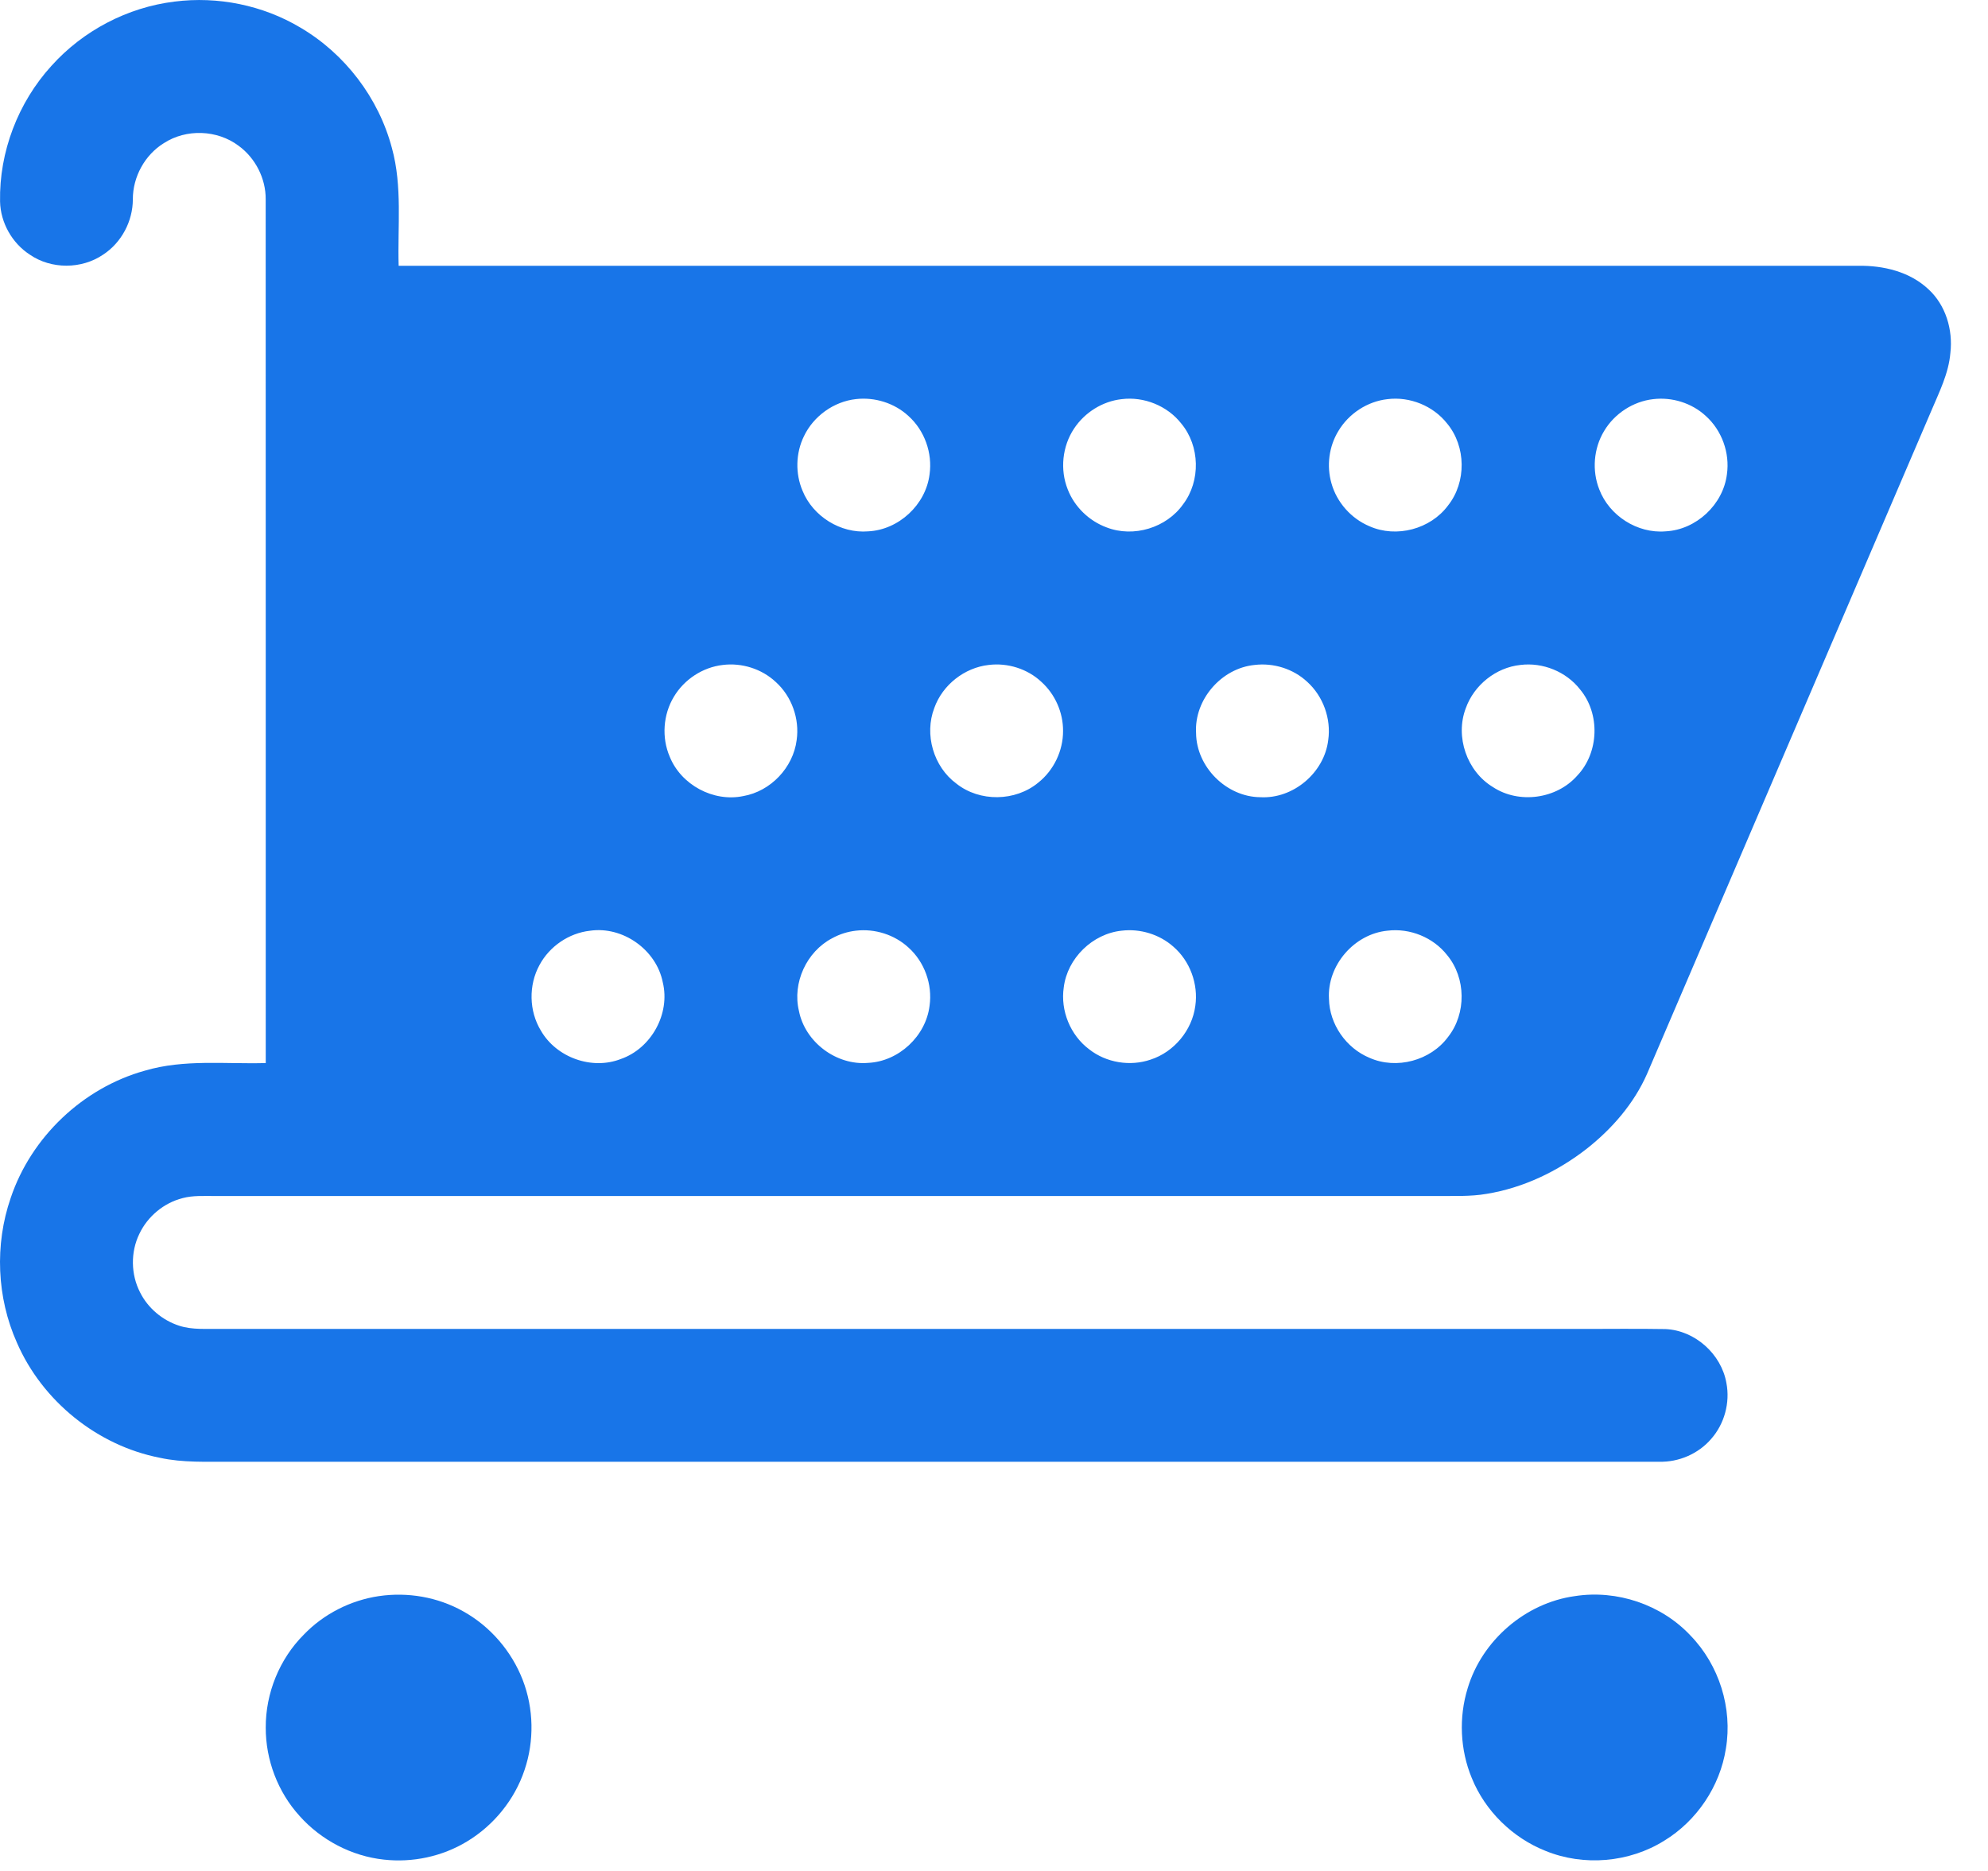
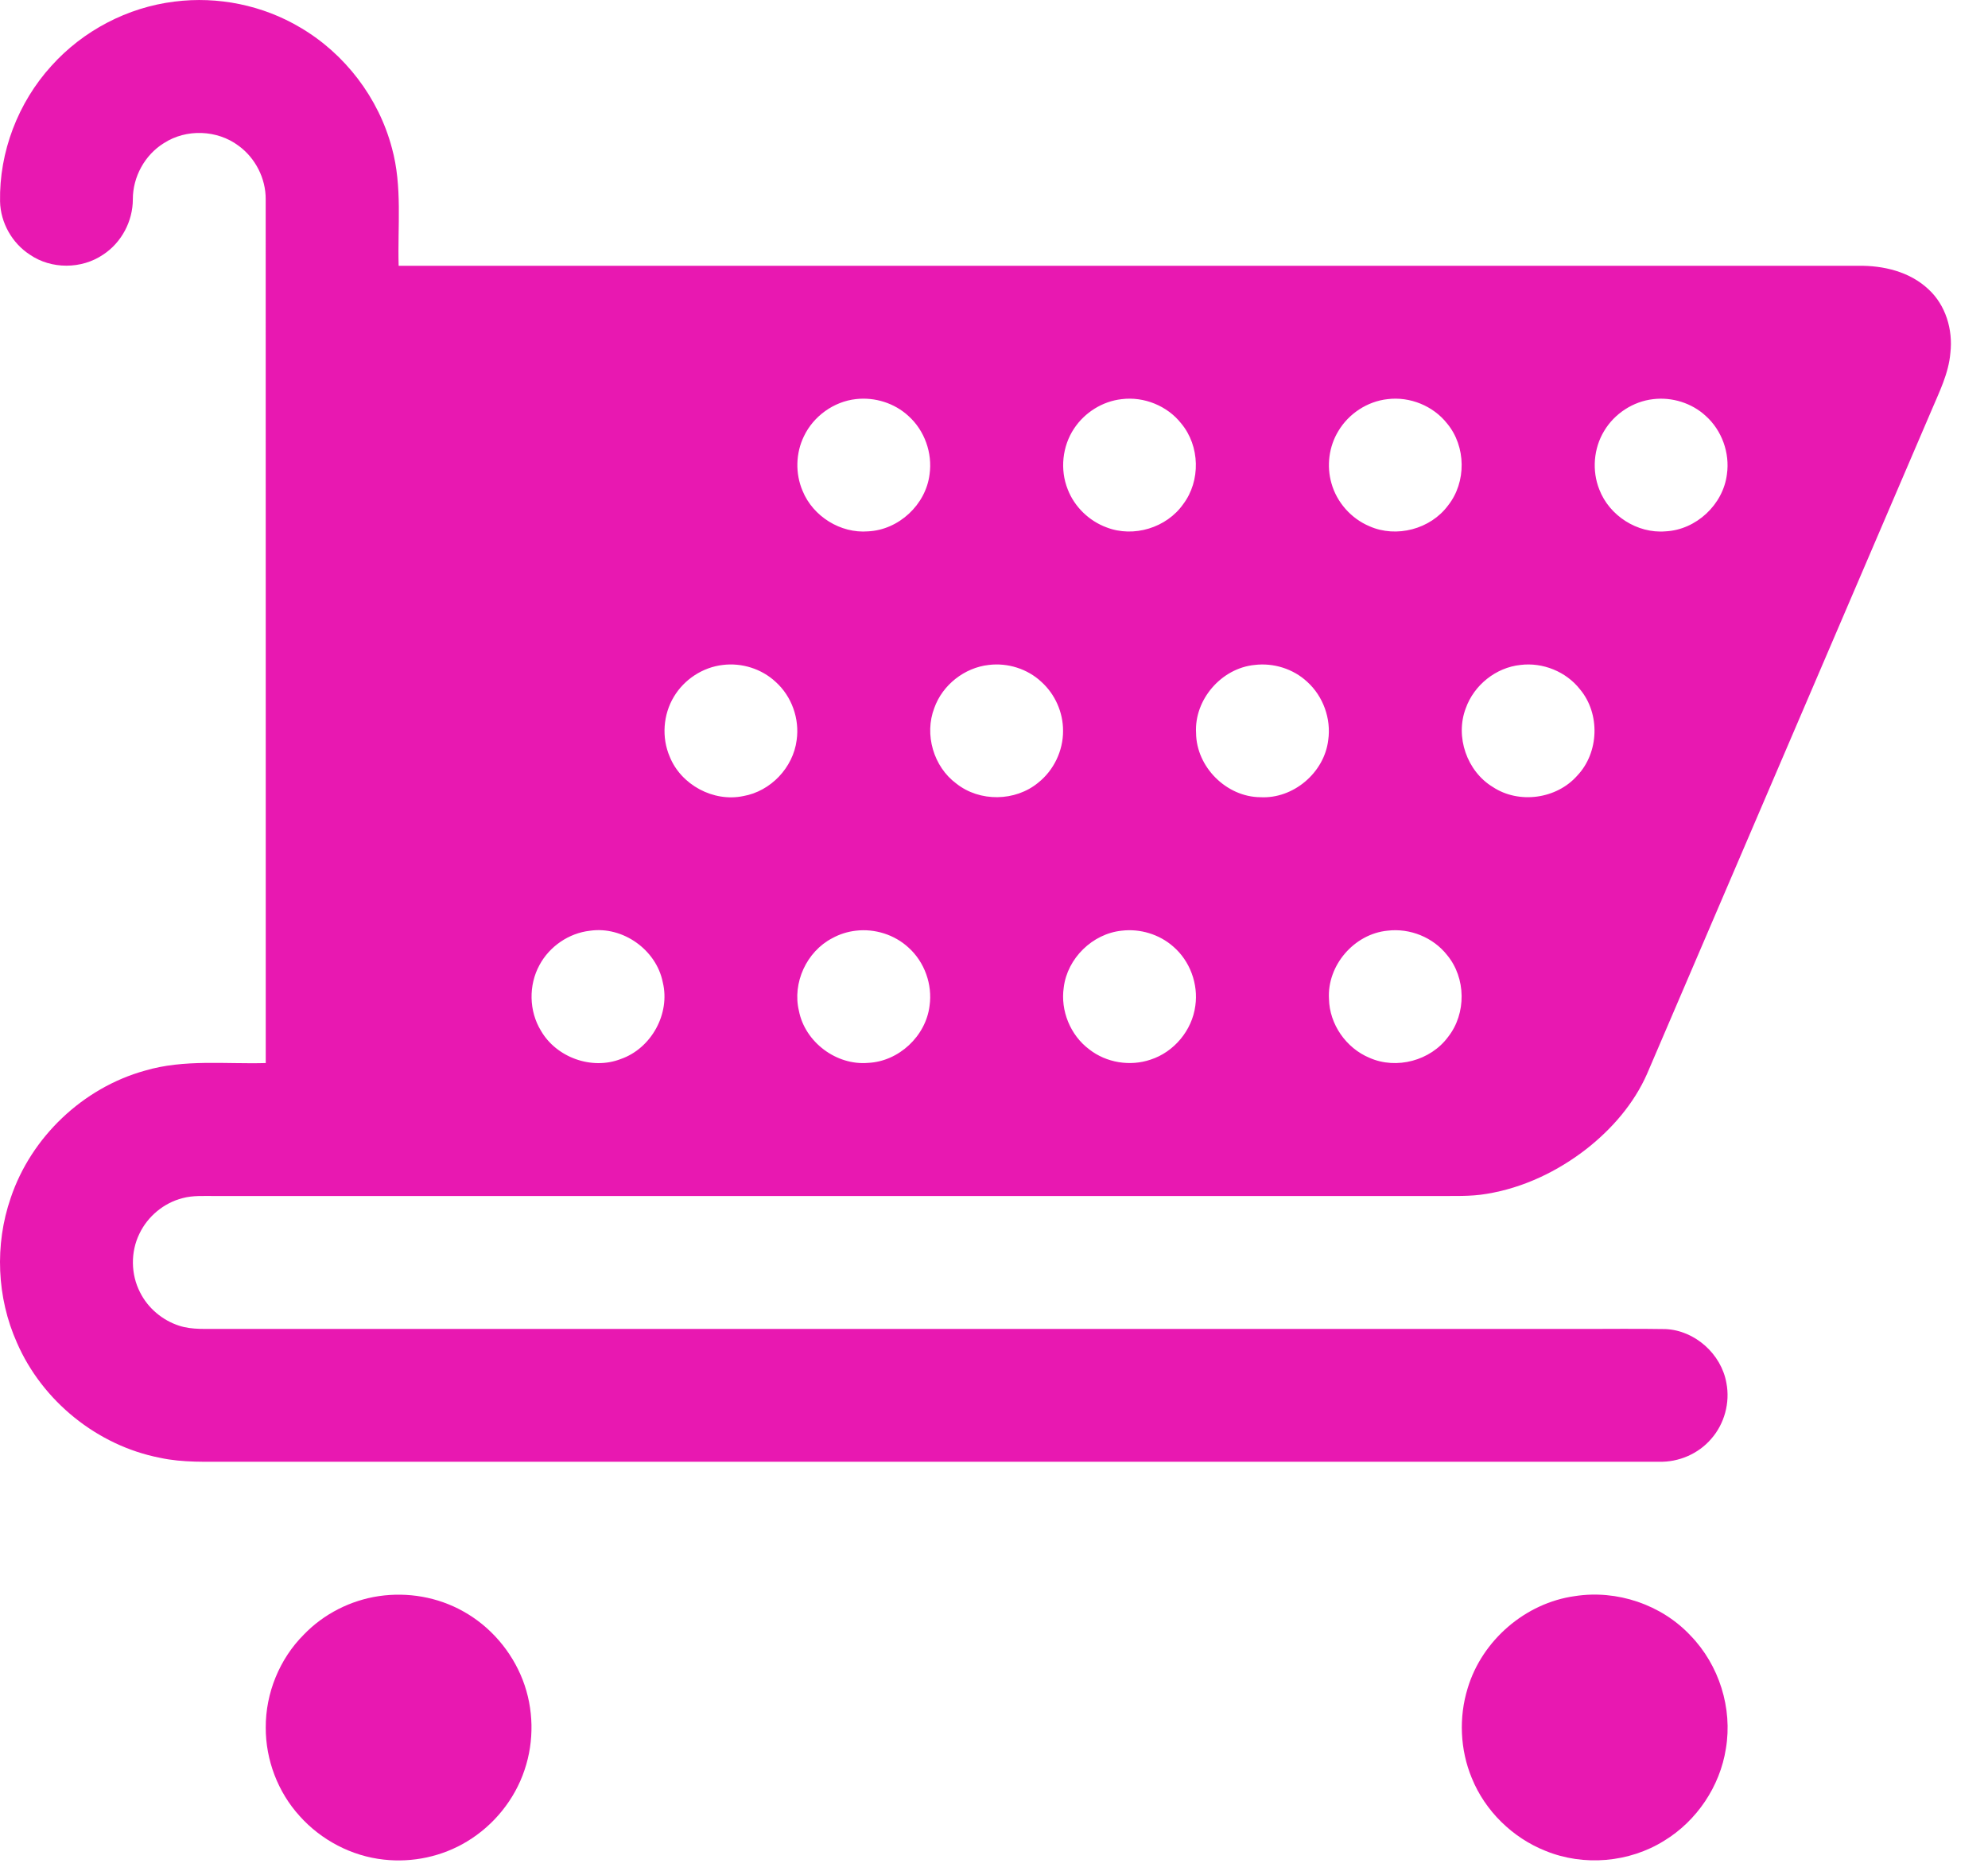
<svg xmlns="http://www.w3.org/2000/svg" width="34" height="32" viewBox="0 0 34 32" fill="none">
-   <path d="M23.73 15.918C23.16 15.973 22.695 16.512 22.729 17.084C22.737 17.518 23.022 17.927 23.423 18.093C23.884 18.297 24.467 18.141 24.766 17.735C25.081 17.336 25.074 16.726 24.749 16.335C24.511 16.032 24.112 15.871 23.73 15.918ZM19.184 15.918C18.685 15.969 18.254 16.39 18.193 16.888C18.134 17.286 18.306 17.707 18.629 17.948C18.921 18.177 19.329 18.243 19.679 18.123C20.08 17.993 20.388 17.622 20.443 17.204C20.497 16.831 20.352 16.436 20.066 16.19C19.828 15.98 19.499 15.88 19.184 15.918ZM14.639 15.918C14.497 15.934 14.358 15.978 14.233 16.047C13.795 16.275 13.548 16.81 13.664 17.291C13.769 17.825 14.305 18.226 14.847 18.179C15.37 18.155 15.835 17.722 15.898 17.202C15.95 16.838 15.812 16.453 15.538 16.207C15.299 15.986 14.962 15.88 14.639 15.918M10.09 15.919C9.73 15.959 9.398 16.186 9.227 16.505C9.038 16.849 9.046 17.292 9.251 17.628C9.515 18.087 10.121 18.306 10.617 18.113C11.139 17.932 11.467 17.337 11.335 16.8C11.225 16.244 10.651 15.837 10.09 15.919ZM26.003 11.373C25.584 11.417 25.209 11.717 25.068 12.115C24.884 12.6 25.087 13.192 25.532 13.461C25.977 13.755 26.622 13.667 26.975 13.266C27.349 12.872 27.371 12.207 27.022 11.79C26.785 11.487 26.385 11.325 26.003 11.373ZM21.458 11.373C20.889 11.428 20.422 11.967 20.456 12.538C20.461 13.118 20.975 13.631 21.555 13.635C22.117 13.667 22.649 13.217 22.716 12.659C22.769 12.294 22.63 11.908 22.356 11.661C22.118 11.439 21.78 11.334 21.458 11.373ZM16.91 11.373C16.495 11.419 16.119 11.715 15.979 12.109C15.805 12.562 15.965 13.114 16.356 13.402C16.754 13.719 17.366 13.711 17.758 13.385C18.022 13.175 18.183 12.84 18.181 12.501C18.183 12.186 18.045 11.874 17.811 11.663C17.573 11.439 17.233 11.333 16.91 11.373M12.363 11.373C12.019 11.412 11.702 11.62 11.525 11.917C11.341 12.222 11.313 12.615 11.454 12.942C11.648 13.424 12.201 13.722 12.711 13.616C13.179 13.535 13.565 13.13 13.625 12.658C13.677 12.293 13.54 11.909 13.266 11.663C13.026 11.439 12.687 11.333 12.363 11.373ZM28.274 6.827C27.93 6.866 27.612 7.074 27.435 7.371C27.255 7.668 27.224 8.049 27.352 8.371C27.523 8.821 28.004 9.128 28.484 9.088C29.008 9.063 29.471 8.631 29.535 8.111C29.587 7.746 29.448 7.361 29.174 7.115C28.935 6.893 28.596 6.788 28.274 6.827ZM23.73 6.827C23.385 6.865 23.066 7.075 22.889 7.373C22.728 7.637 22.686 7.968 22.771 8.265C22.862 8.592 23.109 8.87 23.422 9.001C23.882 9.205 24.465 9.051 24.765 8.646C25.082 8.247 25.075 7.635 24.749 7.243C24.511 6.941 24.112 6.779 23.73 6.827ZM19.184 6.827C18.856 6.863 18.552 7.054 18.37 7.329C18.168 7.631 18.126 8.033 18.261 8.37C18.376 8.669 18.627 8.911 18.927 9.021C19.389 9.199 19.951 9.027 20.235 8.624C20.537 8.225 20.523 7.627 20.202 7.243C19.965 6.941 19.565 6.779 19.184 6.827M14.639 6.826C14.26 6.868 13.913 7.117 13.749 7.462C13.608 7.751 13.6 8.1 13.726 8.395C13.904 8.832 14.376 9.127 14.848 9.088C15.371 9.063 15.834 8.632 15.898 8.113C15.95 7.748 15.812 7.362 15.538 7.116C15.299 6.894 14.962 6.789 14.639 6.826M2.986 0.027C3.726 -0.067 4.495 0.089 5.136 0.471C5.9 0.919 6.477 1.676 6.703 2.533C6.884 3.189 6.798 3.875 6.818 4.546C15.14 4.545 23.461 4.546 31.782 4.546C32.21 4.539 32.663 4.647 32.981 4.947C33.277 5.218 33.402 5.64 33.357 6.033C33.328 6.388 33.164 6.709 33.028 7.032C31.408 10.811 29.788 14.589 28.168 18.369C27.944 18.876 27.571 19.306 27.138 19.647C26.641 20.035 26.051 20.317 25.426 20.419C25.145 20.468 24.858 20.453 24.573 20.456H3.659C3.481 20.457 3.299 20.445 3.124 20.492C2.803 20.573 2.525 20.804 2.383 21.104C2.232 21.415 2.237 21.796 2.395 22.103C2.53 22.374 2.779 22.583 3.066 22.675C3.291 22.748 3.531 22.725 3.764 22.729H26.953C27.463 22.731 27.974 22.723 28.484 22.732C28.988 22.754 29.439 23.158 29.526 23.654C29.591 23.99 29.493 24.353 29.266 24.61C29.047 24.866 28.709 25.011 28.373 25.001H3.941C3.538 24.999 3.13 25.02 2.733 24.933C1.664 24.724 0.724 23.964 0.29 22.966C-0.056 22.192 -0.093 21.289 0.183 20.489C0.533 19.447 1.419 18.606 2.478 18.312C3.15 18.113 3.856 18.202 4.545 18.182C4.544 13.258 4.546 8.334 4.544 3.409C4.547 3.052 4.367 2.701 4.079 2.492C3.714 2.219 3.185 2.2 2.803 2.448C2.477 2.649 2.271 3.025 2.272 3.409C2.272 3.783 2.078 4.15 1.764 4.355C1.396 4.606 0.878 4.608 0.511 4.356C0.207 4.159 0.009 3.809 0.001 3.446C-0.015 2.599 0.309 1.753 0.879 1.127C1.42 0.524 2.181 0.125 2.986 0.027" fill="#1875E8" />
-   <path d="M6.482 27.299C6.972 27.227 7.485 27.315 7.919 27.558C8.383 27.814 8.75 28.241 8.941 28.736C9.129 29.224 9.139 29.778 8.971 30.273C8.802 30.781 8.443 31.222 7.985 31.497C7.563 31.753 7.055 31.861 6.565 31.806C6.015 31.747 5.493 31.473 5.125 31.061C4.752 30.652 4.543 30.1 4.545 29.548C4.542 28.961 4.779 28.375 5.195 27.959C5.535 27.604 5.996 27.371 6.481 27.299" fill="#1875E8" />
-   <path d="M26.936 27.299C27.653 27.187 28.417 27.444 28.913 27.975C29.402 28.479 29.634 29.217 29.517 29.909C29.416 30.554 29.019 31.144 28.462 31.483C27.864 31.857 27.086 31.924 26.433 31.657C25.869 31.433 25.399 30.974 25.171 30.41C24.971 29.927 24.947 29.374 25.101 28.875C25.346 28.056 26.089 27.415 26.936 27.299Z" fill="#1875E8" />
+   <path d="M23.73 15.918C23.16 15.973 22.695 16.512 22.729 17.084C22.737 17.518 23.022 17.927 23.423 18.093C23.884 18.297 24.467 18.141 24.766 17.735C25.081 17.336 25.074 16.726 24.749 16.335C24.511 16.032 24.112 15.871 23.73 15.918ZM19.184 15.918C18.685 15.969 18.254 16.39 18.193 16.888C18.134 17.286 18.306 17.707 18.629 17.948C18.921 18.177 19.329 18.243 19.679 18.123C20.08 17.993 20.388 17.622 20.443 17.204C20.497 16.831 20.352 16.436 20.066 16.19C19.828 15.98 19.499 15.88 19.184 15.918ZM14.639 15.918C14.497 15.934 14.358 15.978 14.233 16.047C13.795 16.275 13.548 16.81 13.664 17.291C13.769 17.825 14.305 18.226 14.847 18.179C15.37 18.155 15.835 17.722 15.898 17.202C15.95 16.838 15.812 16.453 15.538 16.207C15.299 15.986 14.962 15.88 14.639 15.918M10.09 15.919C9.73 15.959 9.398 16.186 9.227 16.505C9.038 16.849 9.046 17.292 9.251 17.628C9.515 18.087 10.121 18.306 10.617 18.113C11.139 17.932 11.467 17.337 11.335 16.8C11.225 16.244 10.651 15.837 10.09 15.919ZM26.003 11.373C25.584 11.417 25.209 11.717 25.068 12.115C24.884 12.6 25.087 13.192 25.532 13.461C25.977 13.755 26.622 13.667 26.975 13.266C27.349 12.872 27.371 12.207 27.022 11.79C26.785 11.487 26.385 11.325 26.003 11.373ZM21.458 11.373C20.889 11.428 20.422 11.967 20.456 12.538C20.461 13.118 20.975 13.631 21.555 13.635C22.117 13.667 22.649 13.217 22.716 12.659C22.769 12.294 22.63 11.908 22.356 11.661C22.118 11.439 21.78 11.334 21.458 11.373ZM16.91 11.373C16.495 11.419 16.119 11.715 15.979 12.109C15.805 12.562 15.965 13.114 16.356 13.402C16.754 13.719 17.366 13.711 17.758 13.385C18.022 13.175 18.183 12.84 18.181 12.501C18.183 12.186 18.045 11.874 17.811 11.663C17.573 11.439 17.233 11.333 16.91 11.373M12.363 11.373C12.019 11.412 11.702 11.62 11.525 11.917C11.341 12.222 11.313 12.615 11.454 12.942C11.648 13.424 12.201 13.722 12.711 13.616C13.179 13.535 13.565 13.13 13.625 12.658C13.677 12.293 13.54 11.909 13.266 11.663C13.026 11.439 12.687 11.333 12.363 11.373ZM28.274 6.827C27.93 6.866 27.612 7.074 27.435 7.371C27.255 7.668 27.224 8.049 27.352 8.371C27.523 8.821 28.004 9.128 28.484 9.088C29.008 9.063 29.471 8.631 29.535 8.111C29.587 7.746 29.448 7.361 29.174 7.115C28.935 6.893 28.596 6.788 28.274 6.827ZM23.73 6.827C23.385 6.865 23.066 7.075 22.889 7.373C22.728 7.637 22.686 7.968 22.771 8.265C22.862 8.592 23.109 8.87 23.422 9.001C23.882 9.205 24.465 9.051 24.765 8.646C25.082 8.247 25.075 7.635 24.749 7.243C24.511 6.941 24.112 6.779 23.73 6.827ZM19.184 6.827C18.856 6.863 18.552 7.054 18.37 7.329C18.168 7.631 18.126 8.033 18.261 8.37C18.376 8.669 18.627 8.911 18.927 9.021C19.389 9.199 19.951 9.027 20.235 8.624C20.537 8.225 20.523 7.627 20.202 7.243C19.965 6.941 19.565 6.779 19.184 6.827M14.639 6.826C14.26 6.868 13.913 7.117 13.749 7.462C13.608 7.751 13.6 8.1 13.726 8.395C13.904 8.832 14.376 9.127 14.848 9.088C15.371 9.063 15.834 8.632 15.898 8.113C15.95 7.748 15.812 7.362 15.538 7.116C15.299 6.894 14.962 6.789 14.639 6.826M2.986 0.027C3.726 -0.067 4.495 0.089 5.136 0.471C5.9 0.919 6.477 1.676 6.703 2.533C6.884 3.189 6.798 3.875 6.818 4.546C15.14 4.545 23.461 4.546 31.782 4.546C32.21 4.539 32.663 4.647 32.981 4.947C33.277 5.218 33.402 5.64 33.357 6.033C33.328 6.388 33.164 6.709 33.028 7.032C31.408 10.811 29.788 14.589 28.168 18.369C27.944 18.876 27.571 19.306 27.138 19.647C26.641 20.035 26.051 20.317 25.426 20.419C25.145 20.468 24.858 20.453 24.573 20.456H3.659C3.481 20.457 3.299 20.445 3.124 20.492C2.803 20.573 2.525 20.804 2.383 21.104C2.232 21.415 2.237 21.796 2.395 22.103C2.53 22.374 2.779 22.583 3.066 22.675C3.291 22.748 3.531 22.725 3.764 22.729H26.953C27.463 22.731 27.974 22.723 28.484 22.732C28.988 22.754 29.439 23.158 29.526 23.654C29.591 23.99 29.493 24.353 29.266 24.61C29.047 24.866 28.709 25.011 28.373 25.001H3.941C3.538 24.999 3.13 25.02 2.733 24.933C1.664 24.724 0.724 23.964 0.29 22.966C-0.056 22.192 -0.093 21.289 0.183 20.489C0.533 19.447 1.419 18.606 2.478 18.312C3.15 18.113 3.856 18.202 4.545 18.182C4.544 13.258 4.546 8.334 4.544 3.409C4.547 3.052 4.367 2.701 4.079 2.492C3.714 2.219 3.185 2.2 2.803 2.448C2.477 2.649 2.271 3.025 2.272 3.409C2.272 3.783 2.078 4.15 1.764 4.355C1.396 4.606 0.878 4.608 0.511 4.356C0.207 4.159 0.009 3.809 0.001 3.446C-0.015 2.599 0.309 1.753 0.879 1.127C1.42 0.524 2.181 0.125 2.986 0.027" fill="#e818b1" />
+   <path d="M6.482 27.299C6.972 27.227 7.485 27.315 7.919 27.558C8.383 27.814 8.75 28.241 8.941 28.736C9.129 29.224 9.139 29.778 8.971 30.273C8.802 30.781 8.443 31.222 7.985 31.497C7.563 31.753 7.055 31.861 6.565 31.806C6.015 31.747 5.493 31.473 5.125 31.061C4.752 30.652 4.543 30.1 4.545 29.548C4.542 28.961 4.779 28.375 5.195 27.959C5.535 27.604 5.996 27.371 6.481 27.299" fill="#e818b1" />
+   <path d="M26.936 27.299C27.653 27.187 28.417 27.444 28.913 27.975C29.402 28.479 29.634 29.217 29.517 29.909C29.416 30.554 29.019 31.144 28.462 31.483C27.864 31.857 27.086 31.924 26.433 31.657C25.869 31.433 25.399 30.974 25.171 30.41C24.971 29.927 24.947 29.374 25.101 28.875C25.346 28.056 26.089 27.415 26.936 27.299Z" fill="#e818b1" />
</svg>
